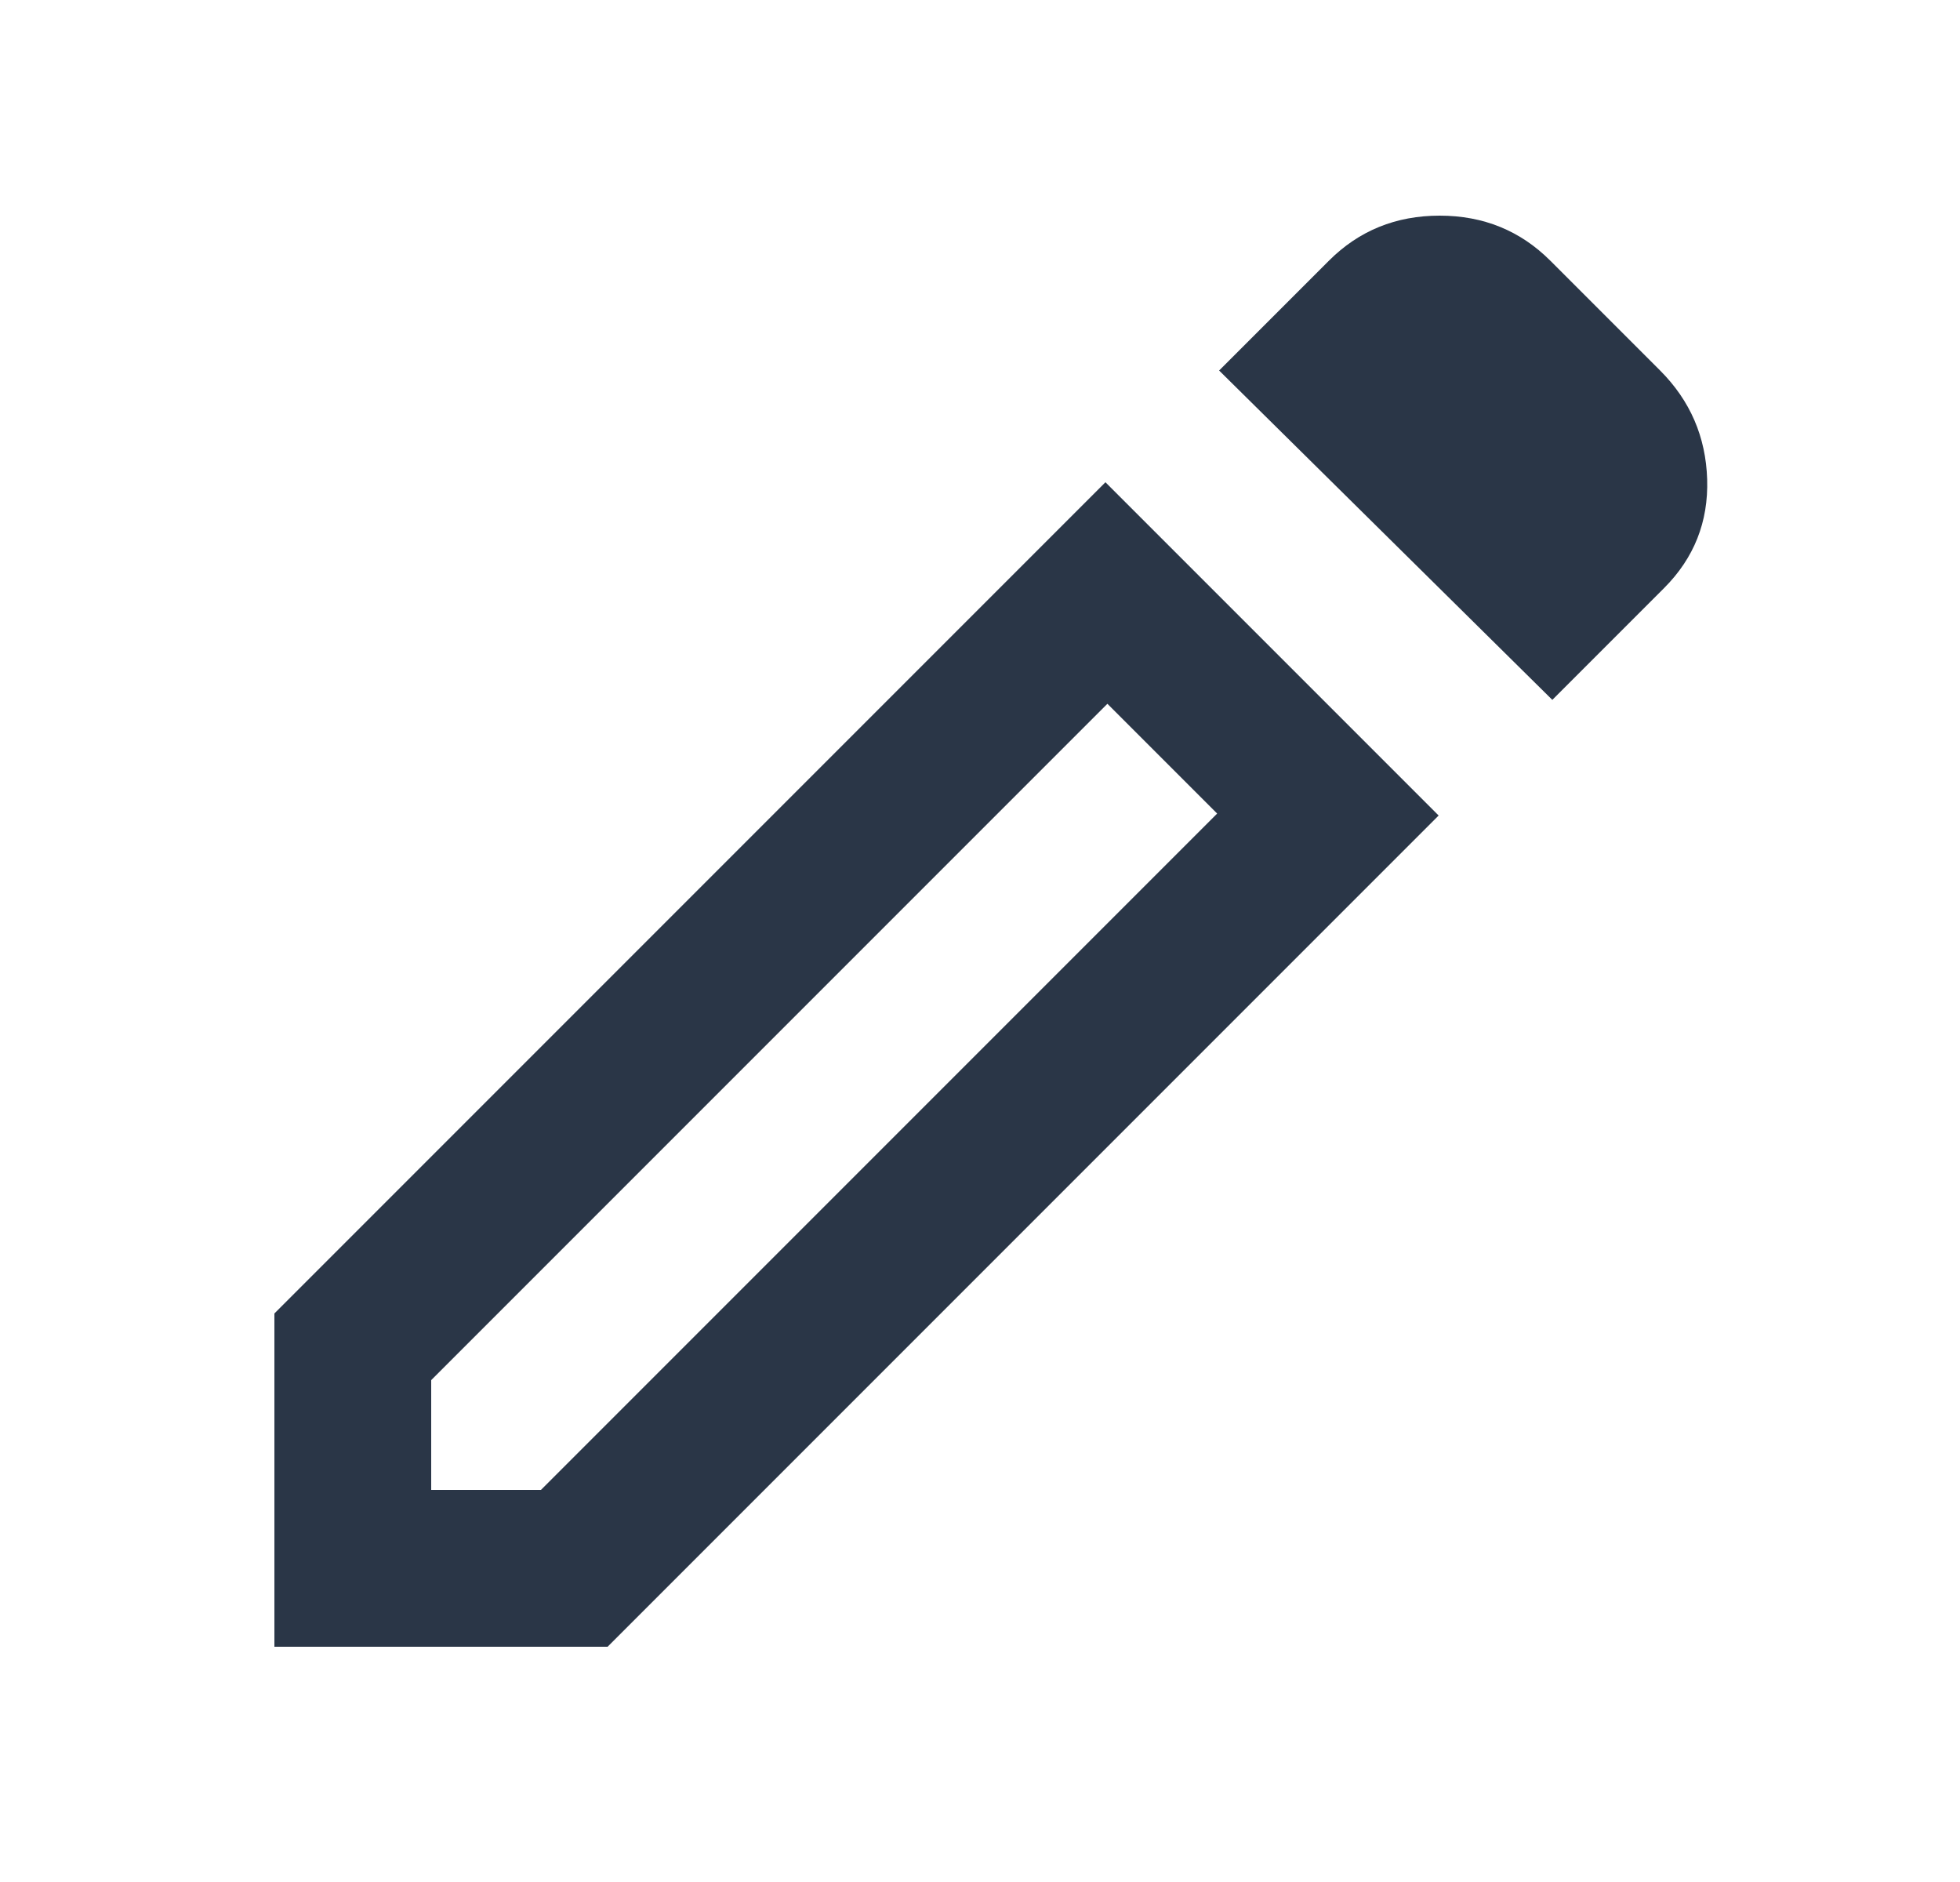
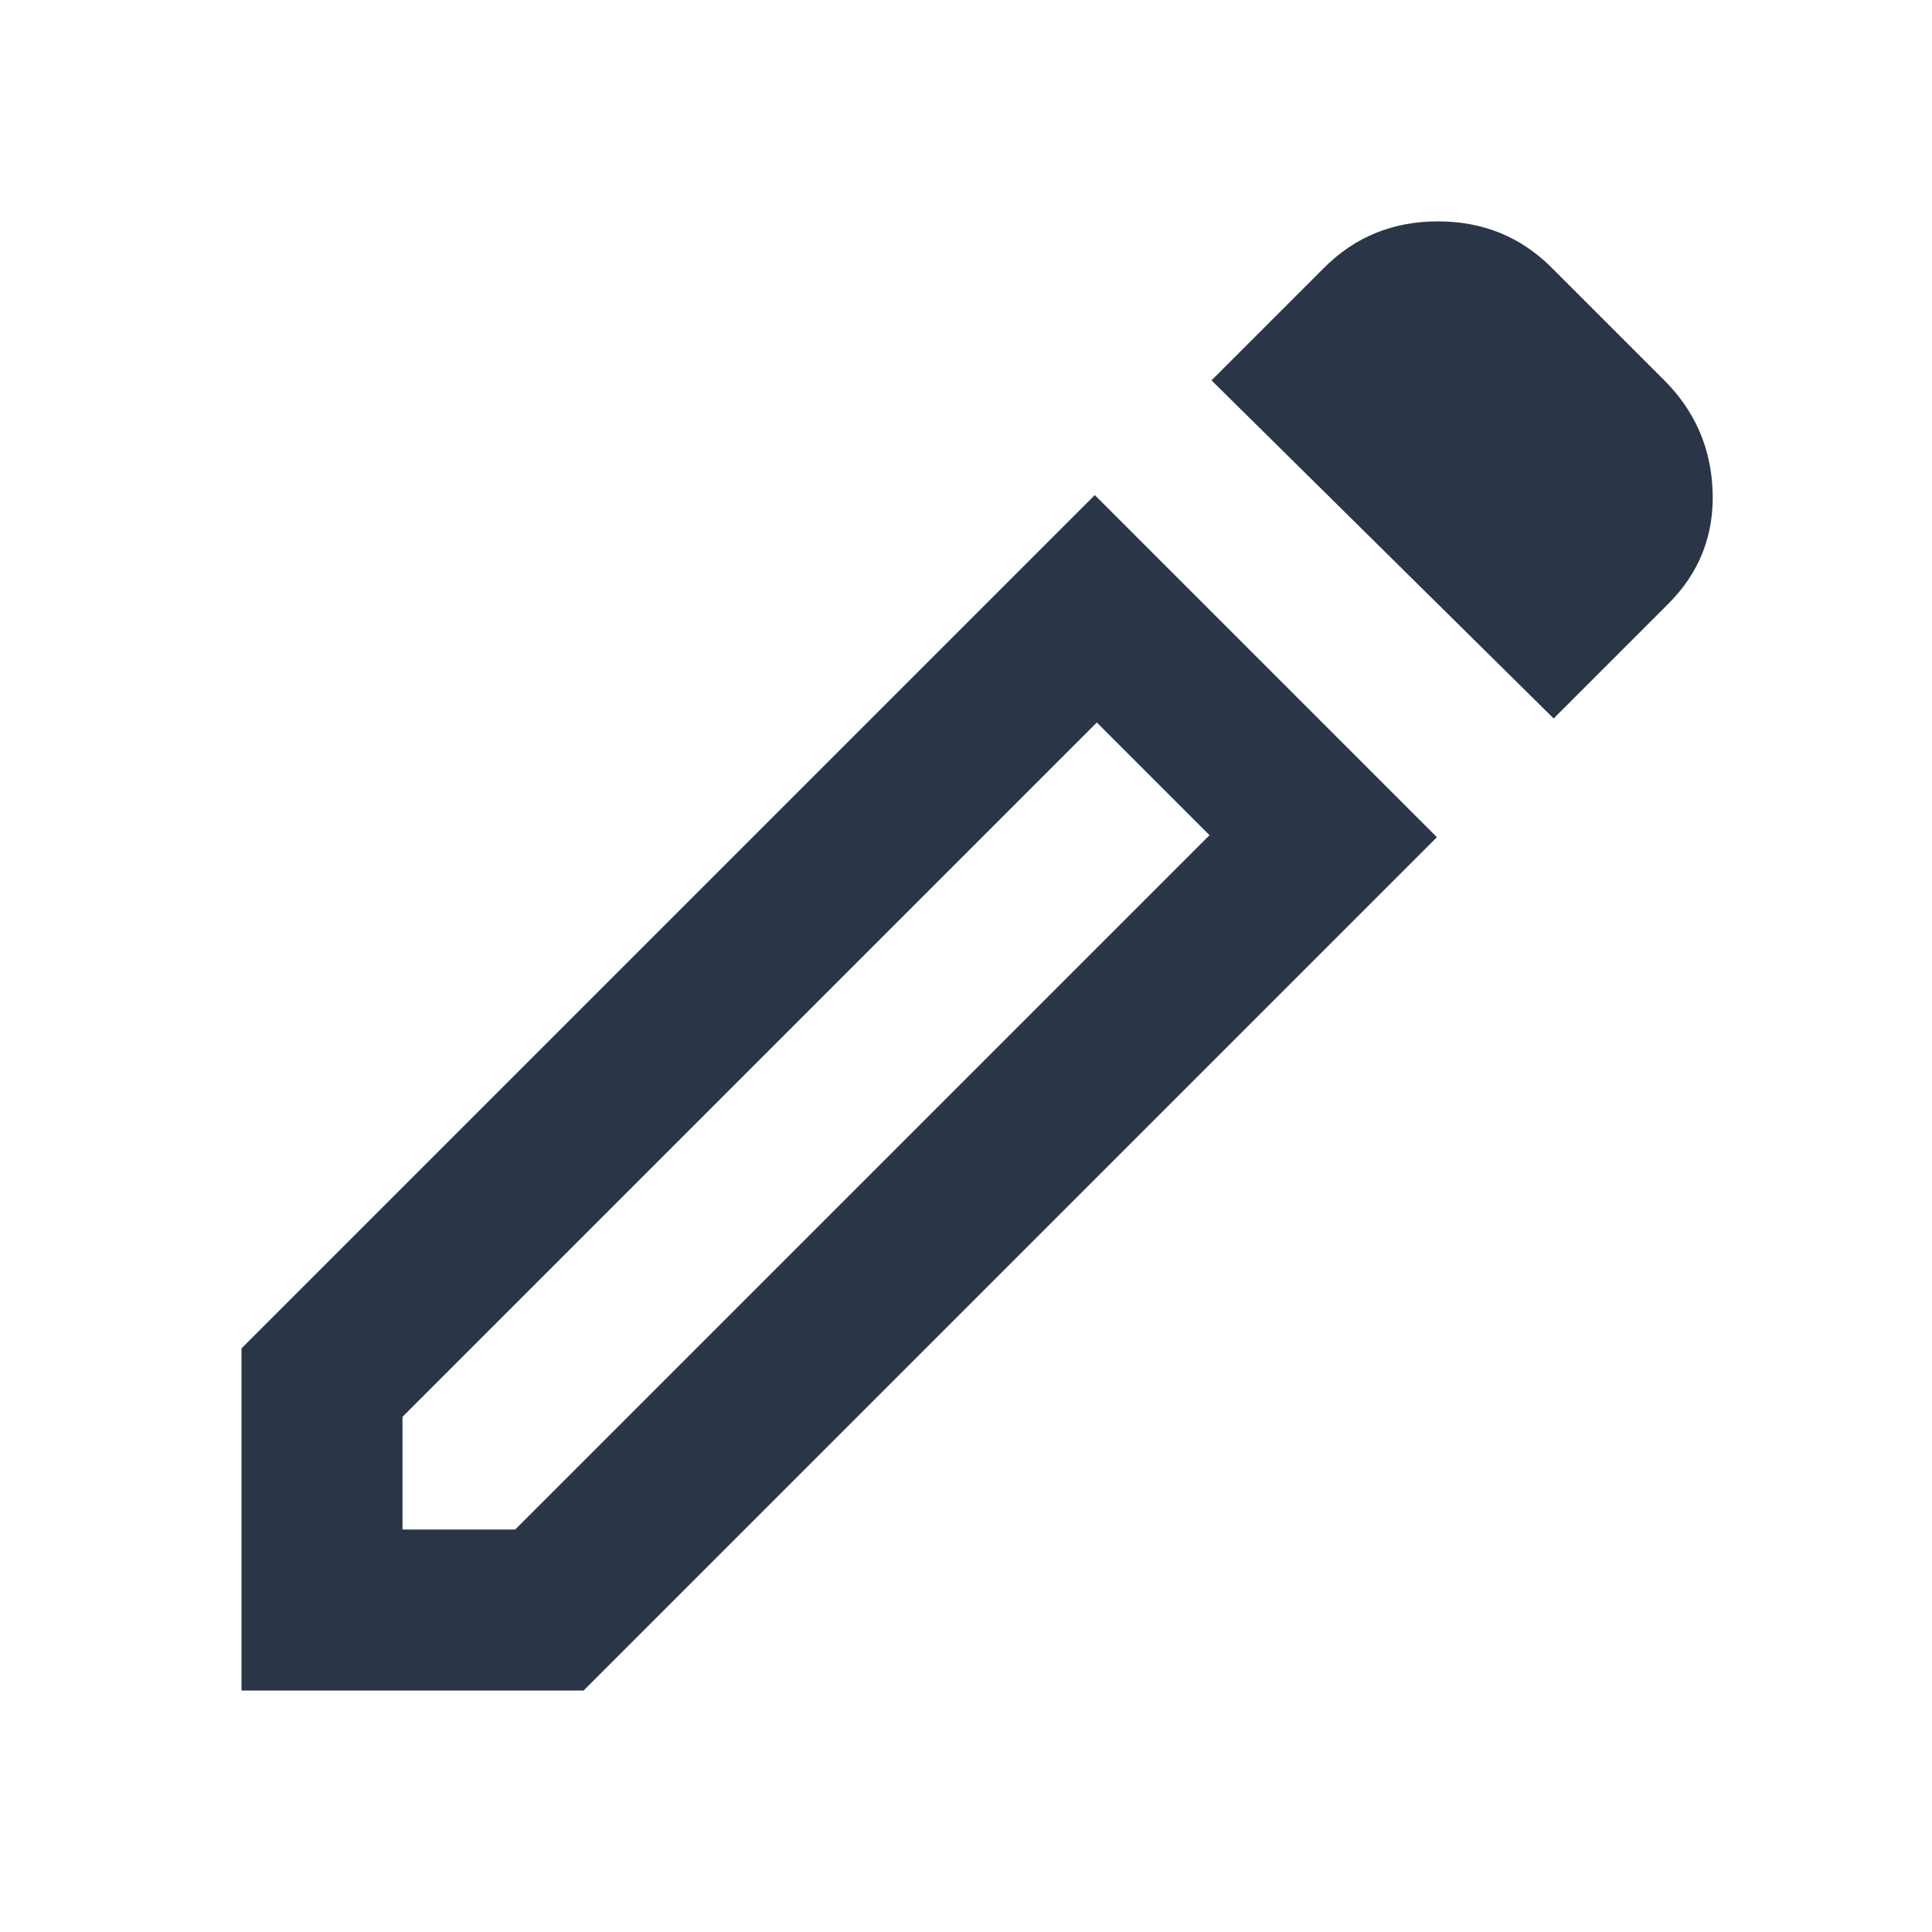
- <svg xmlns="http://www.w3.org/2000/svg" width="25" height="24" viewBox="0 0 25 24" fill="none">
-   <mask id="mask0_69718_4858" style="mask-type:alpha" maskUnits="userSpaceOnUse" x="0" y="0" width="25" height="24">
-     <rect x="0.5" width="24" height="24" fill="#D9D9D9" />
+ <svg xmlns="http://www.w3.org/2000/svg" width="24" height="24" viewBox="0 0 24 24" fill="none">
+   <mask id="mask0_271963_1419" style="mask-type:alpha" maskUnits="userSpaceOnUse" x="0" y="0" width="24" height="24">
+     <rect width="24" height="24" fill="#D9D9D9" />
  </mask>
-   <g mask="url(#mask0_69718_4858)">
-     <path d="M5.5 19H6.9L15.525 10.375L14.125 8.975L5.5 17.6V19ZM19.8 8.925L15.55 4.725L16.95 3.325C17.333 2.942 17.804 2.75 18.363 2.75C18.921 2.75 19.392 2.942 19.775 3.325L21.175 4.725C21.558 5.108 21.758 5.571 21.775 6.112C21.792 6.654 21.608 7.117 21.225 7.5L19.8 8.925ZM18.35 10.4L7.75 21H3.5V16.75L14.1 6.15L18.35 10.4Z" fill="#2A3647" />
+   <g mask="url(#mask0_271963_1419)">
+     <path d="M5 19H6.4L15.025 10.375L13.625 8.975L5 17.6V19ZM19.3 8.925L15.05 4.725L16.45 3.325C16.833 2.942 17.304 2.75 17.863 2.75C18.421 2.75 18.892 2.942 19.275 3.325L20.675 4.725C21.058 5.108 21.258 5.571 21.275 6.112C21.292 6.654 21.108 7.117 20.725 7.5L19.3 8.925ZM17.85 10.4L7.25 21H3V16.75L13.6 6.15L17.85 10.4Z" fill="#2A3647" />
  </g>
</svg>
